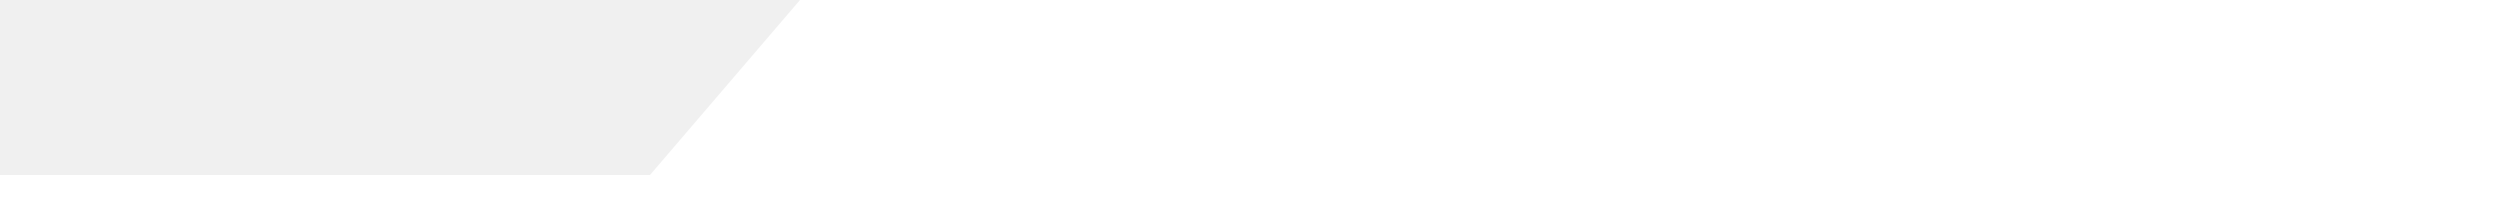
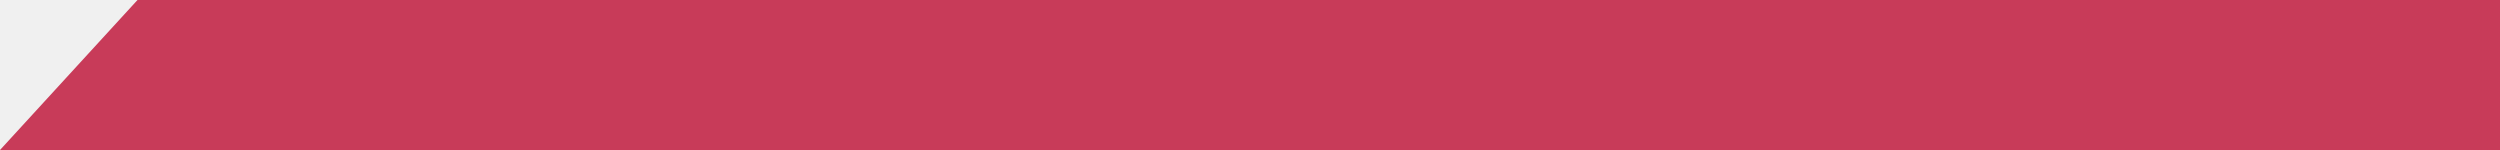
- <svg xmlns="http://www.w3.org/2000/svg" width="500" height="40" viewBox="0 0 132.292 10.583" version="1.1" id="svg64">
+ <svg xmlns="http://www.w3.org/2000/svg" width="1000" height="60" viewBox="0 0 264.583 15.875" version="1.1" id="svg64">
  <defs id="defs58" />
  <g id="layer1">
-     <path d="M 0,9.26 H 34.396 L 42.333,0 H 132.292 V 10.583 H 0 Z" id="path68" style="fill:#ffffff;stroke:none;stroke-width:0.265px;stroke-linecap:butt;stroke-linejoin:miter;stroke-opacity:1;fill-opacity:1" />
+     <path d="M -3.3333345e-7,15.875 14.552,-3.3333333e-7 264.583,-4e-7 264.583,15.875 Z" id="path68" style="fill:#c83b59;fill-opacity:1;stroke:none;stroke-width:0.265px;stroke-linecap:butt;stroke-linejoin:miter;stroke-opacity:1" />
  </g>
</svg>
